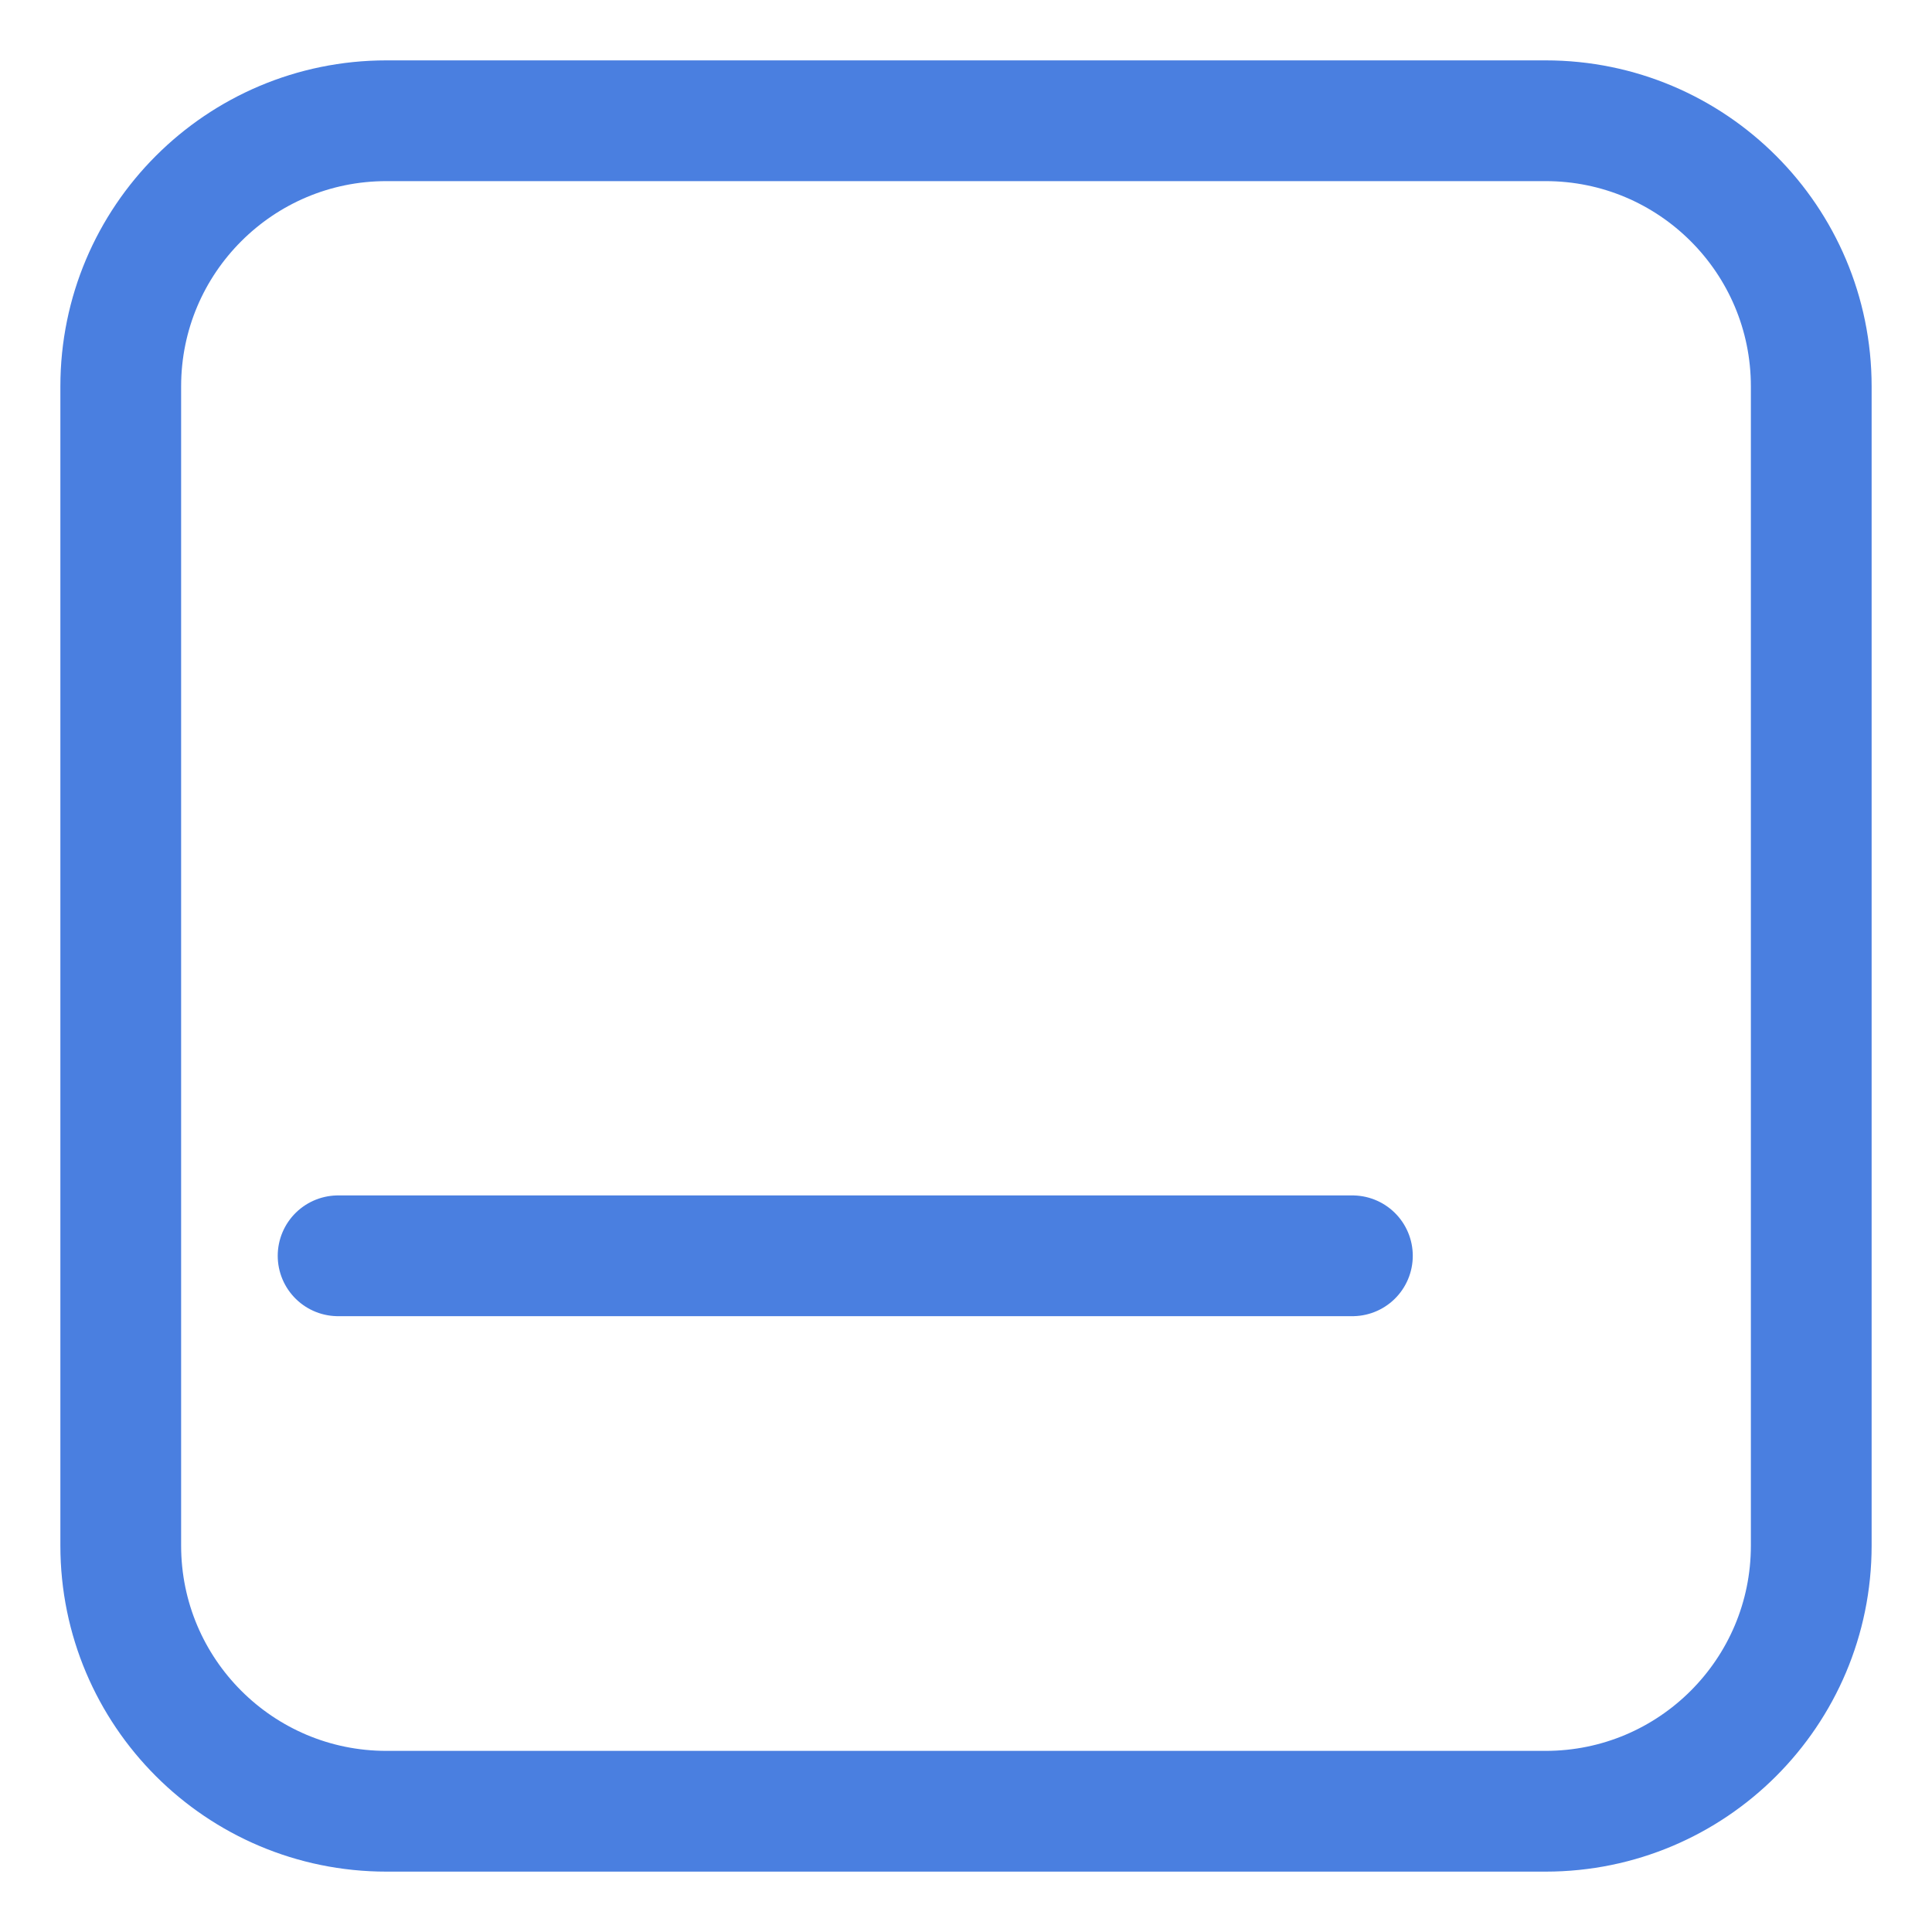
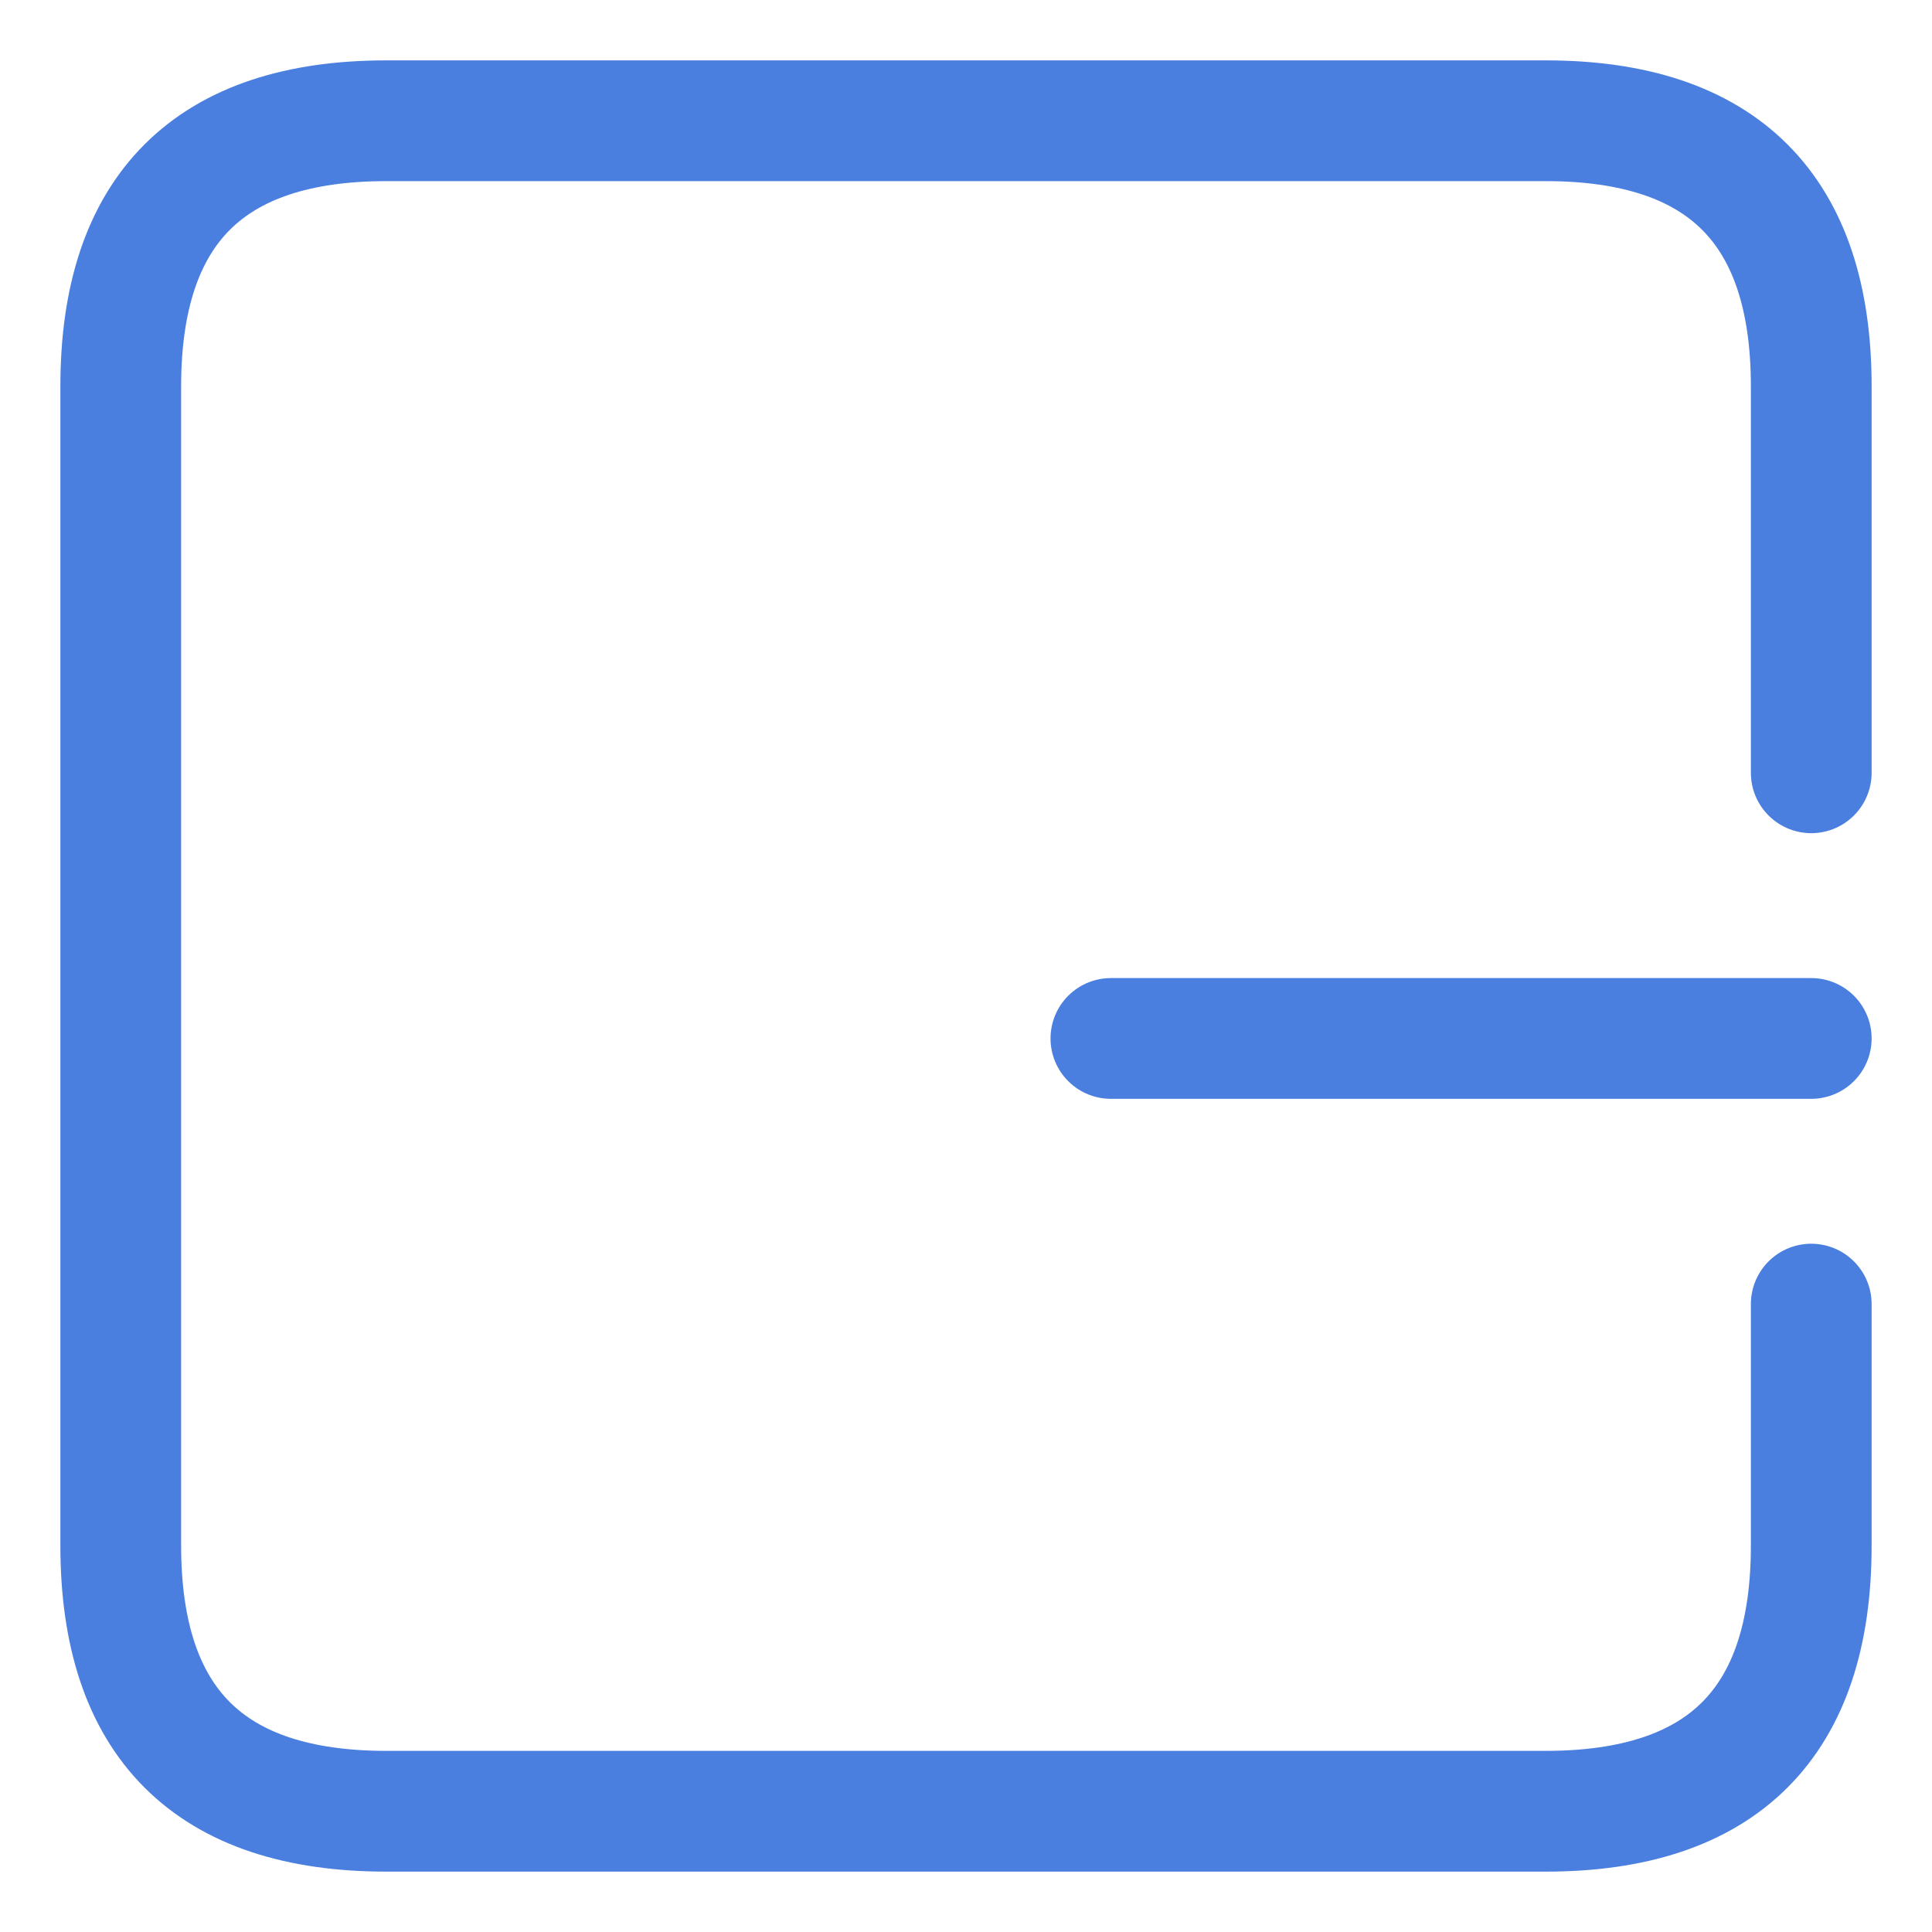
<svg xmlns="http://www.w3.org/2000/svg" viewBox="0 0 40 40" fill="none" role="img" aria-label="PROVE BY GENESIS mark">
-   <rect x="2.5" y="2.5" width="35" height="35" rx="5.5" stroke="#4a7fe0" stroke-width="2.5" />
-   <line x1="7" y1="26" x2="28" y2="26" stroke="#4a7fe0" stroke-width="2.5" stroke-linecap="round" />
+   <path d="M 37.5,16 L 37.5,8 Q 37.5,2.5 32,2.5 L 8,2.5 Q 2.5,2.5 2.5,8 L 2.5,32 Q 2.5,37.5 8,37.5 L 32,37.5 Q 37.5,37.5 37.5,32 L 37.5,27" stroke="#4a7fe0" stroke-width="2.5" stroke-linecap="round" stroke-linejoin="round" />
+   <line x1="37.5" y1="21.5" x2="23" y2="21.5" stroke="#4a7fe0" stroke-width="2.5" stroke-linecap="round" />
</svg>
